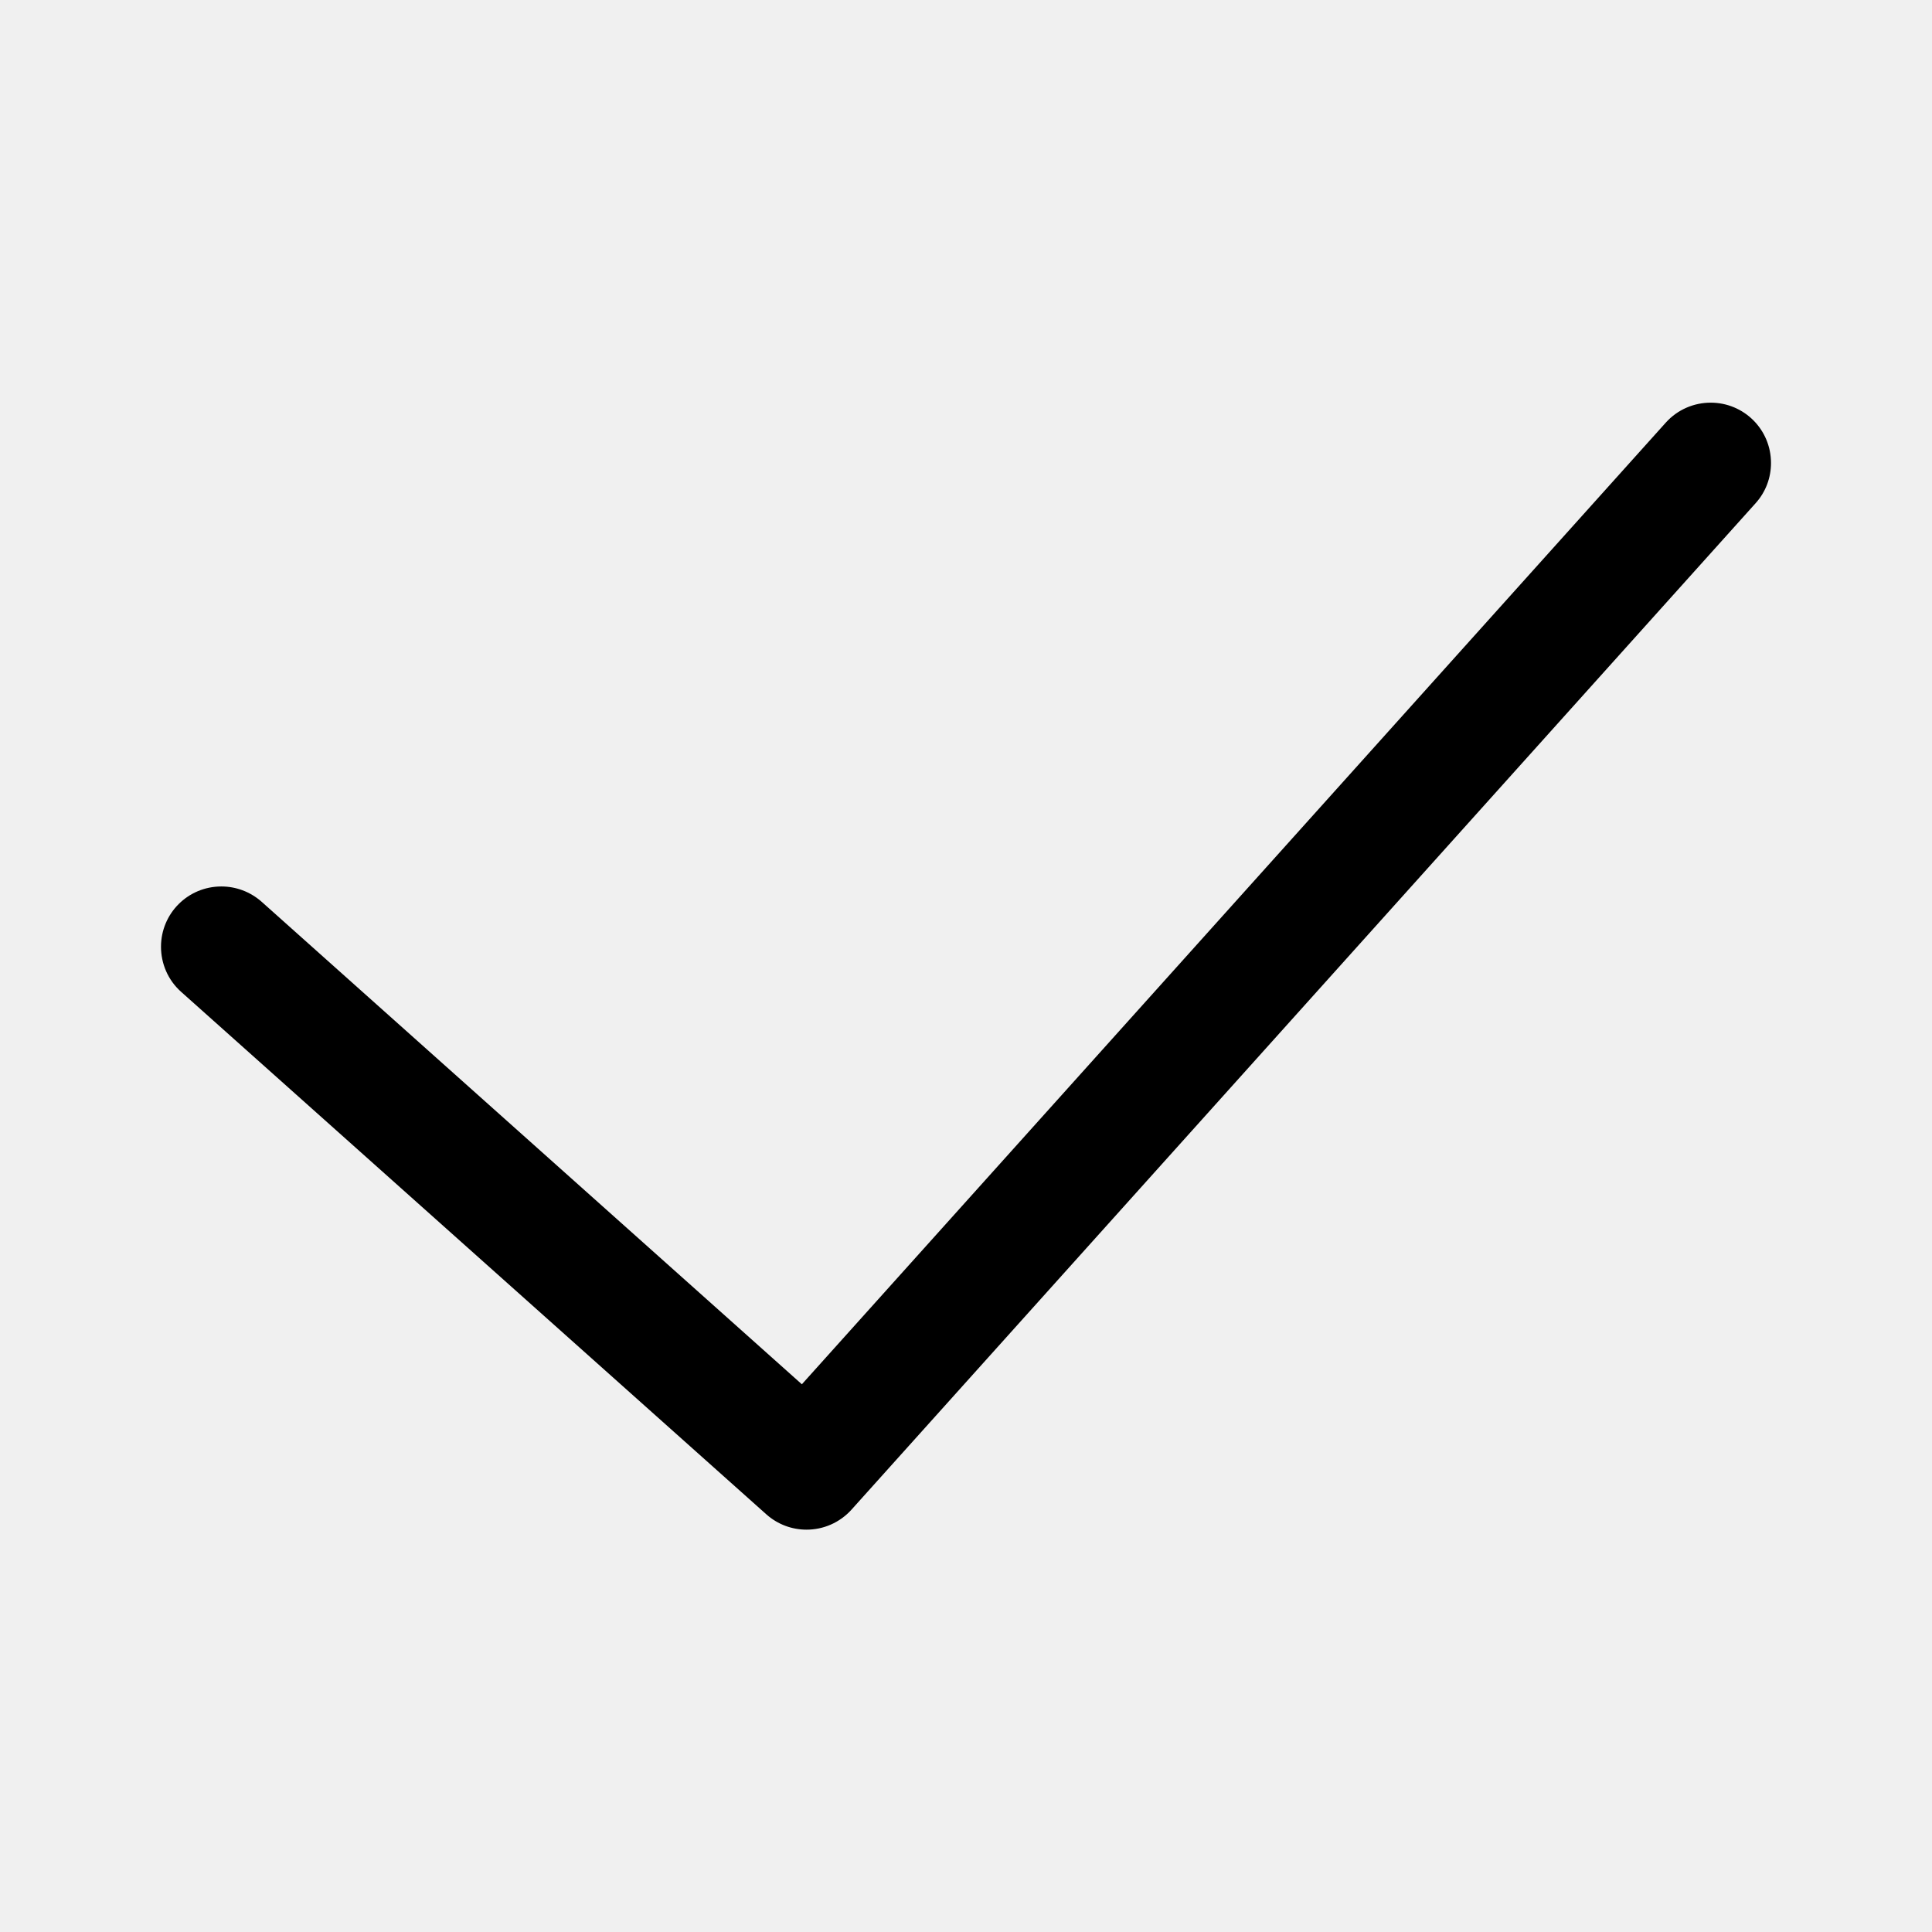
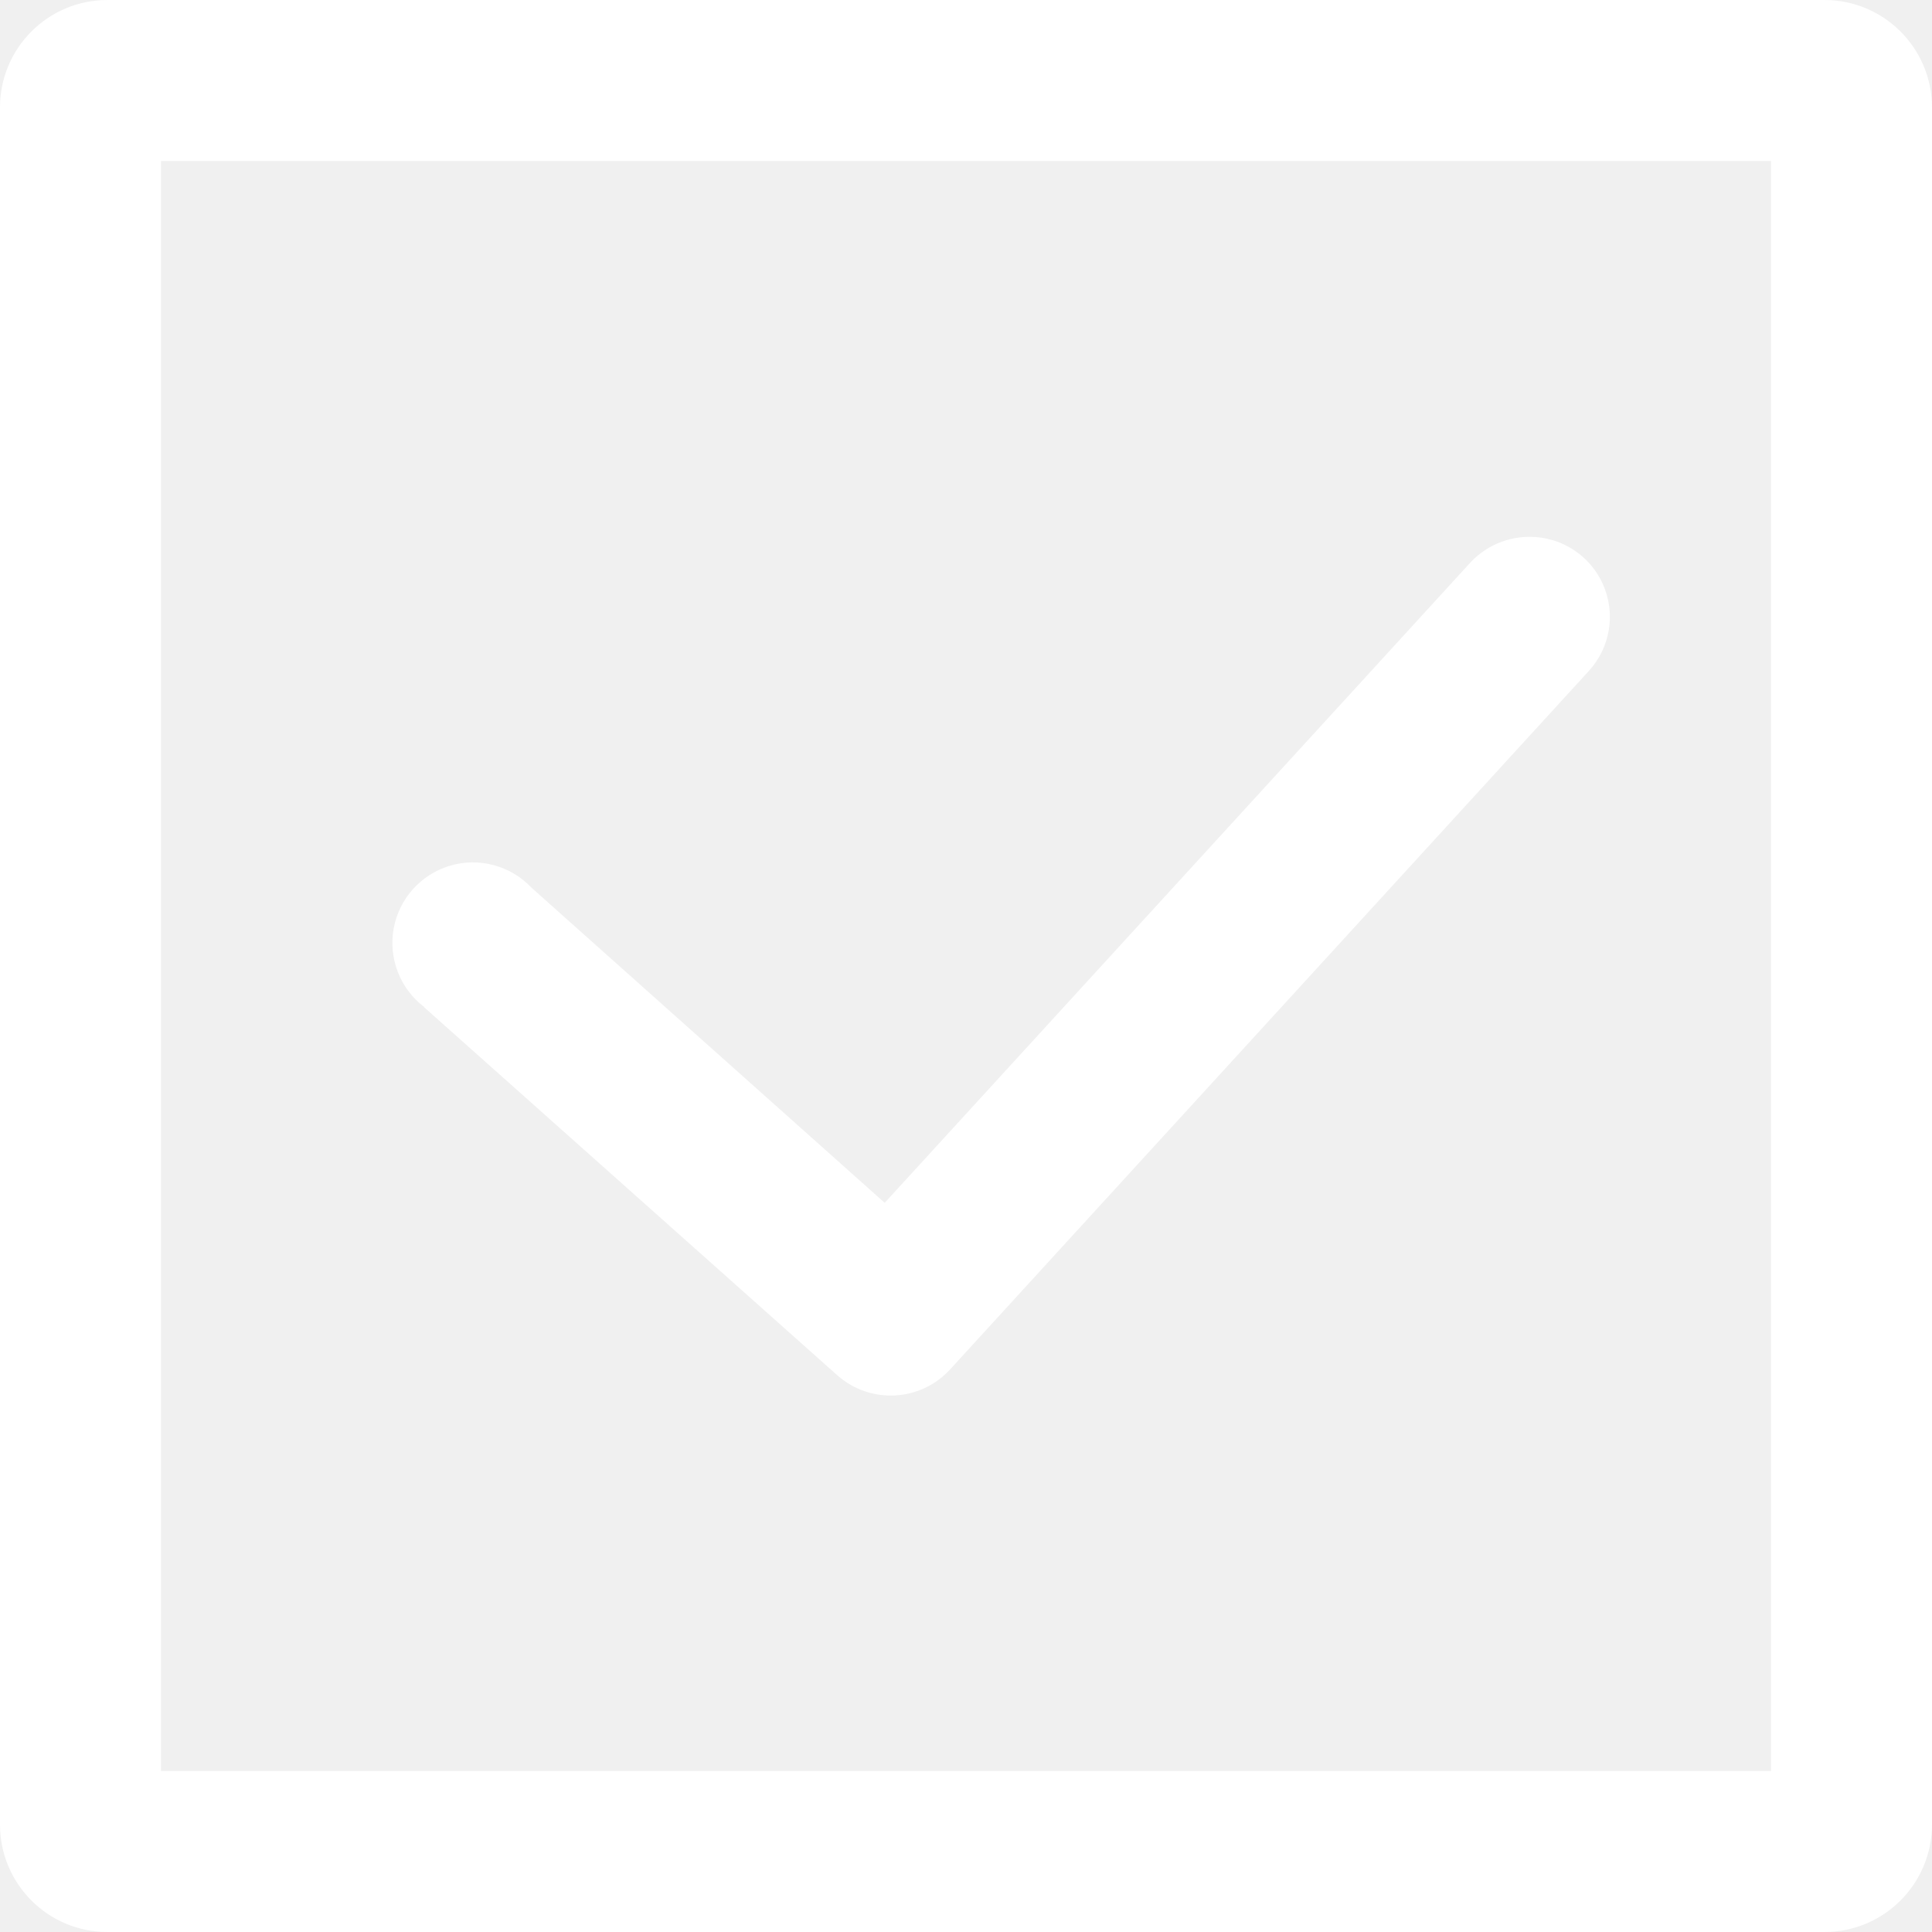
- <svg xmlns="http://www.w3.org/2000/svg" clip-rule="evenodd" fill-rule="evenodd" stroke-linejoin="round" stroke-miterlimit="2" viewBox="0 0 24 24">
-   <path d="m2.25 12.321 7.27 6.491c.143.127.321.19.499.19.206 0 .41-.084.559-.249l11.23-12.501c.129-.143.192-.321.192-.5 0-.419-.338-.75-.749-.75-.206 0-.411.084-.559.249l-10.731 11.945-6.711-5.994c-.144-.127-.322-.19-.5-.19-.417 0-.75.336-.75.749 0 .206.084.412.25.56" fill-rule="nonzero" />
+ <svg xmlns="http://www.w3.org/2000/svg" width="24" height="24" viewBox="0 0 24 24">
+   <path id="iconmonstr-check-mark-square-lined" d="M27,4.342a1.336,1.336,0,0,0-1.333-1.333H4.333A1.334,1.334,0,0,0,3,4.342V25.676a1.334,1.334,0,0,0,1.333,1.333H25.667A1.336,1.336,0,0,0,27,25.676ZM5,5.009H25v20H5ZM8.265,15.518,13.4,20.092a1,1,0,0,0,1.4-.069l7.937-8.679A.994.994,0,0,0,22,9.678a1,1,0,0,0-.739.324l-7.271,7.949L9.6,14.034a1,1,0,1,0-1.331,1.484Z" transform="translate(-3 -3.009)" fill="#fff" />
</svg>
